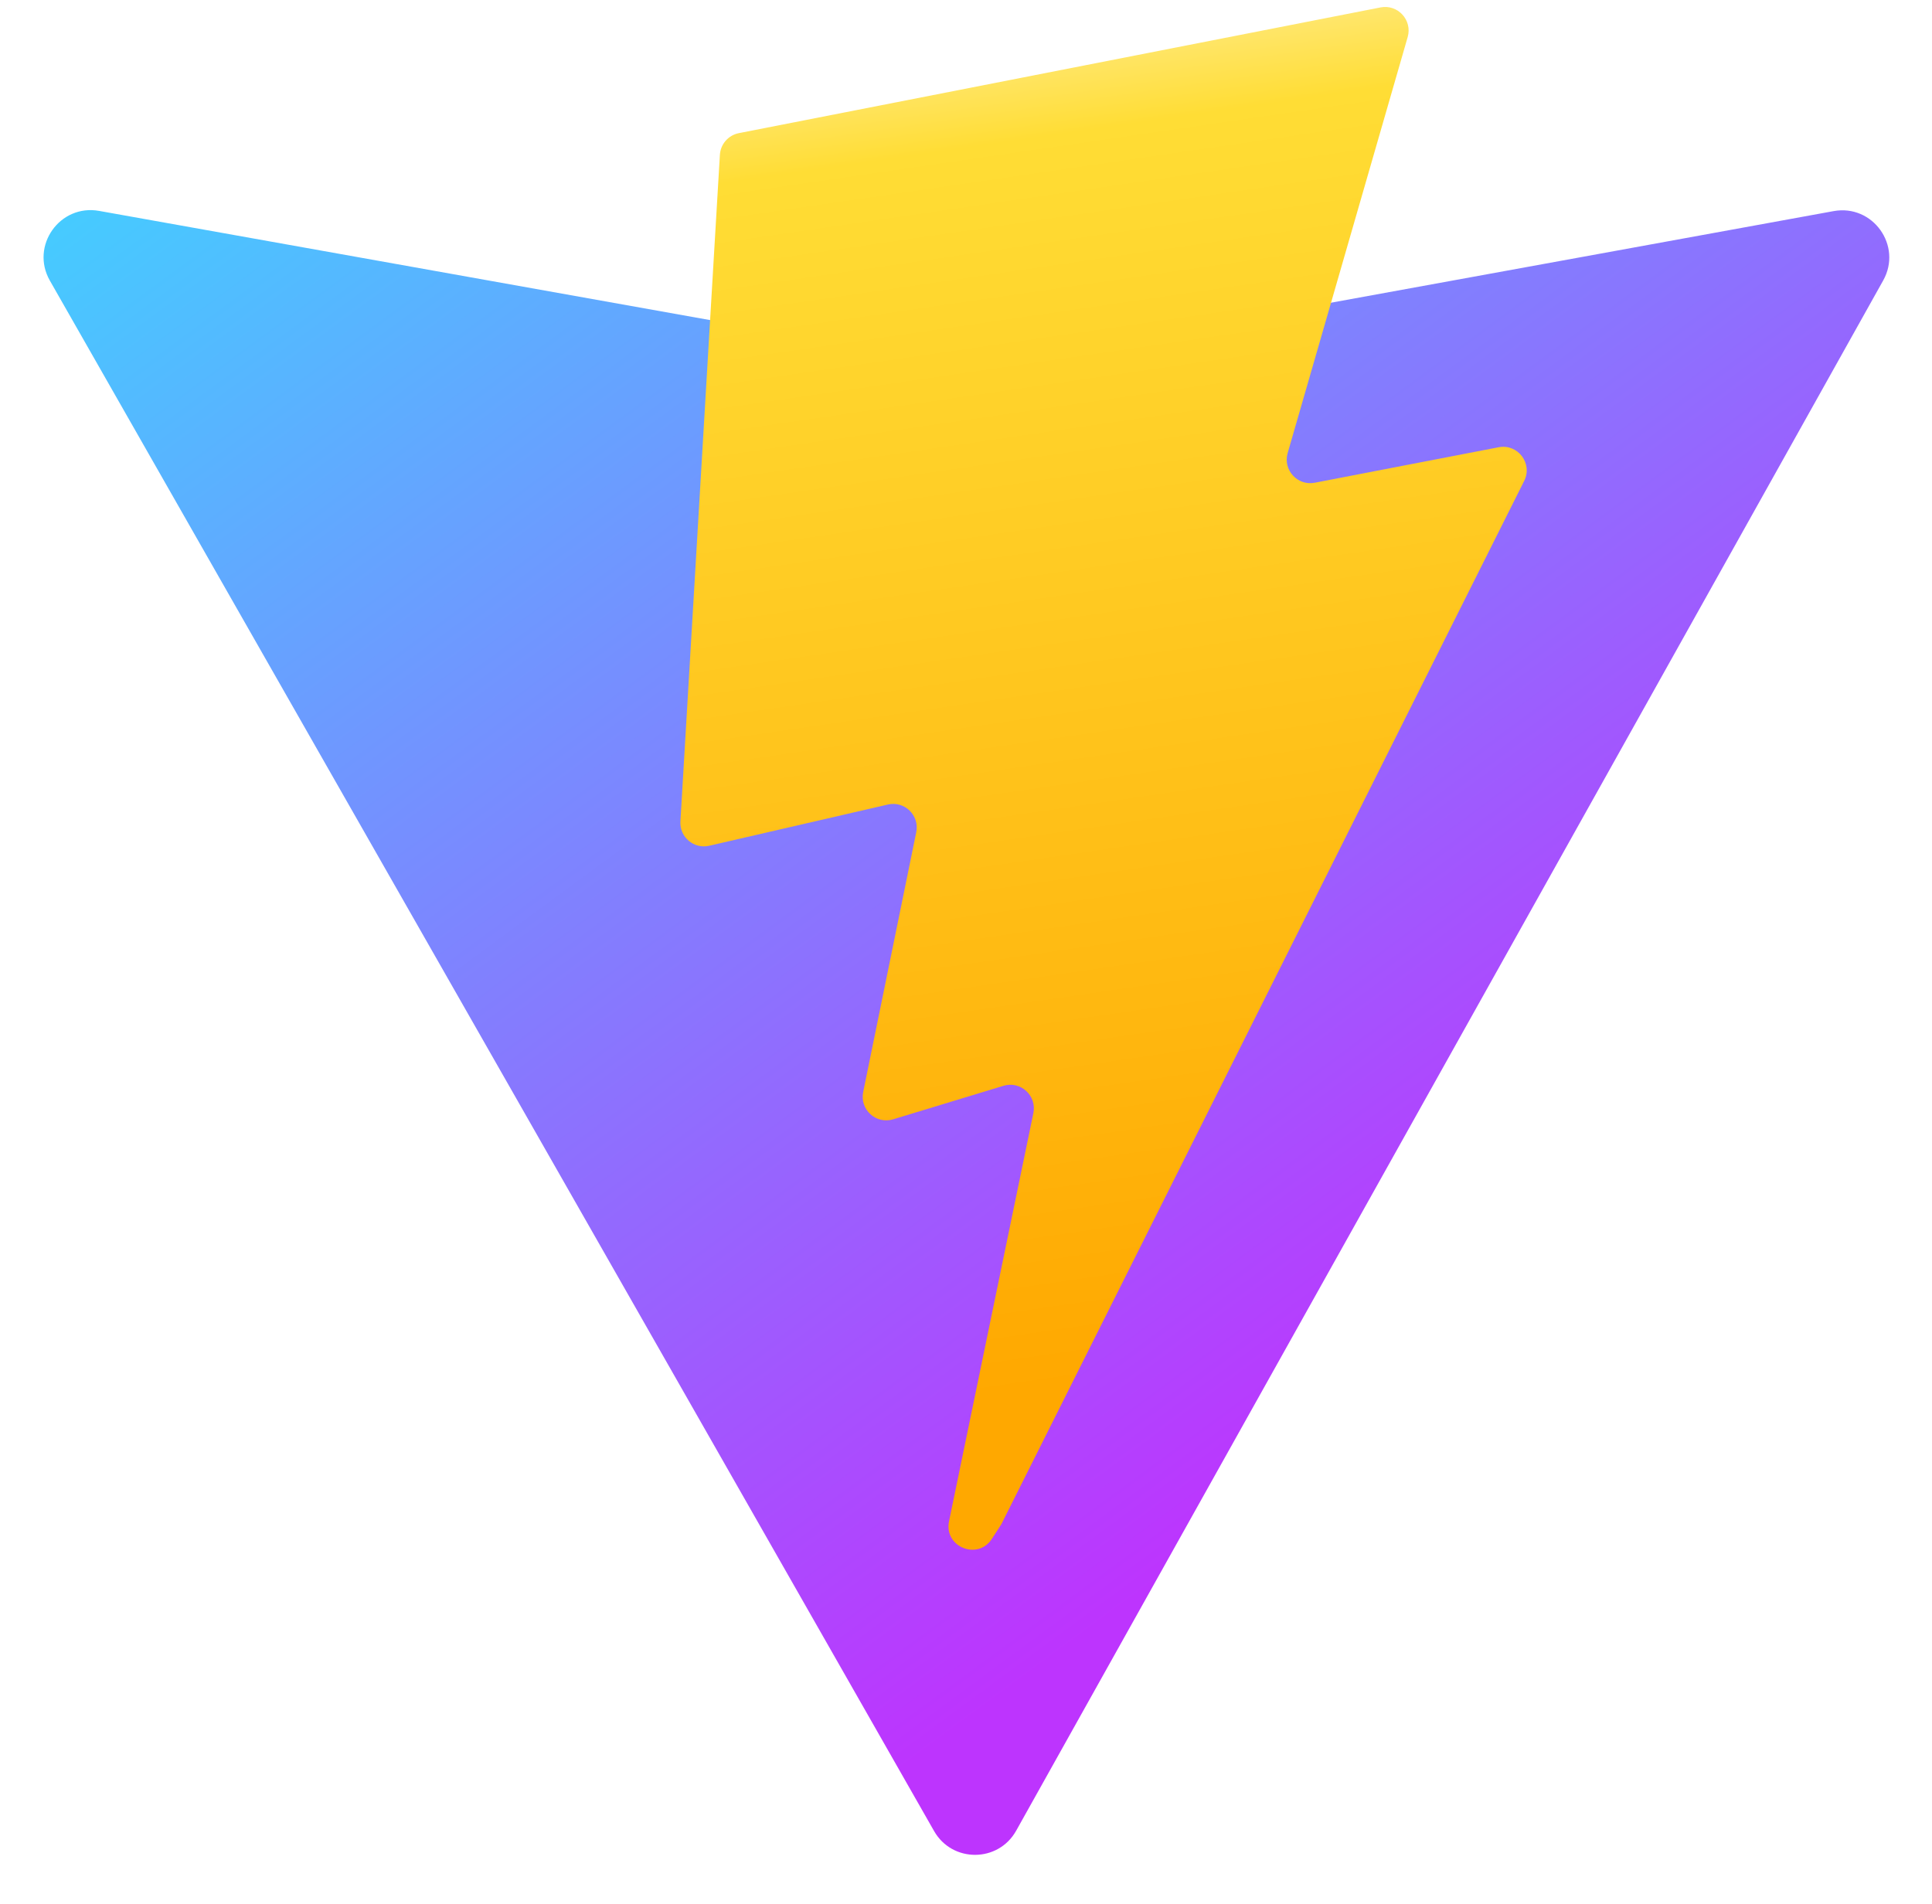
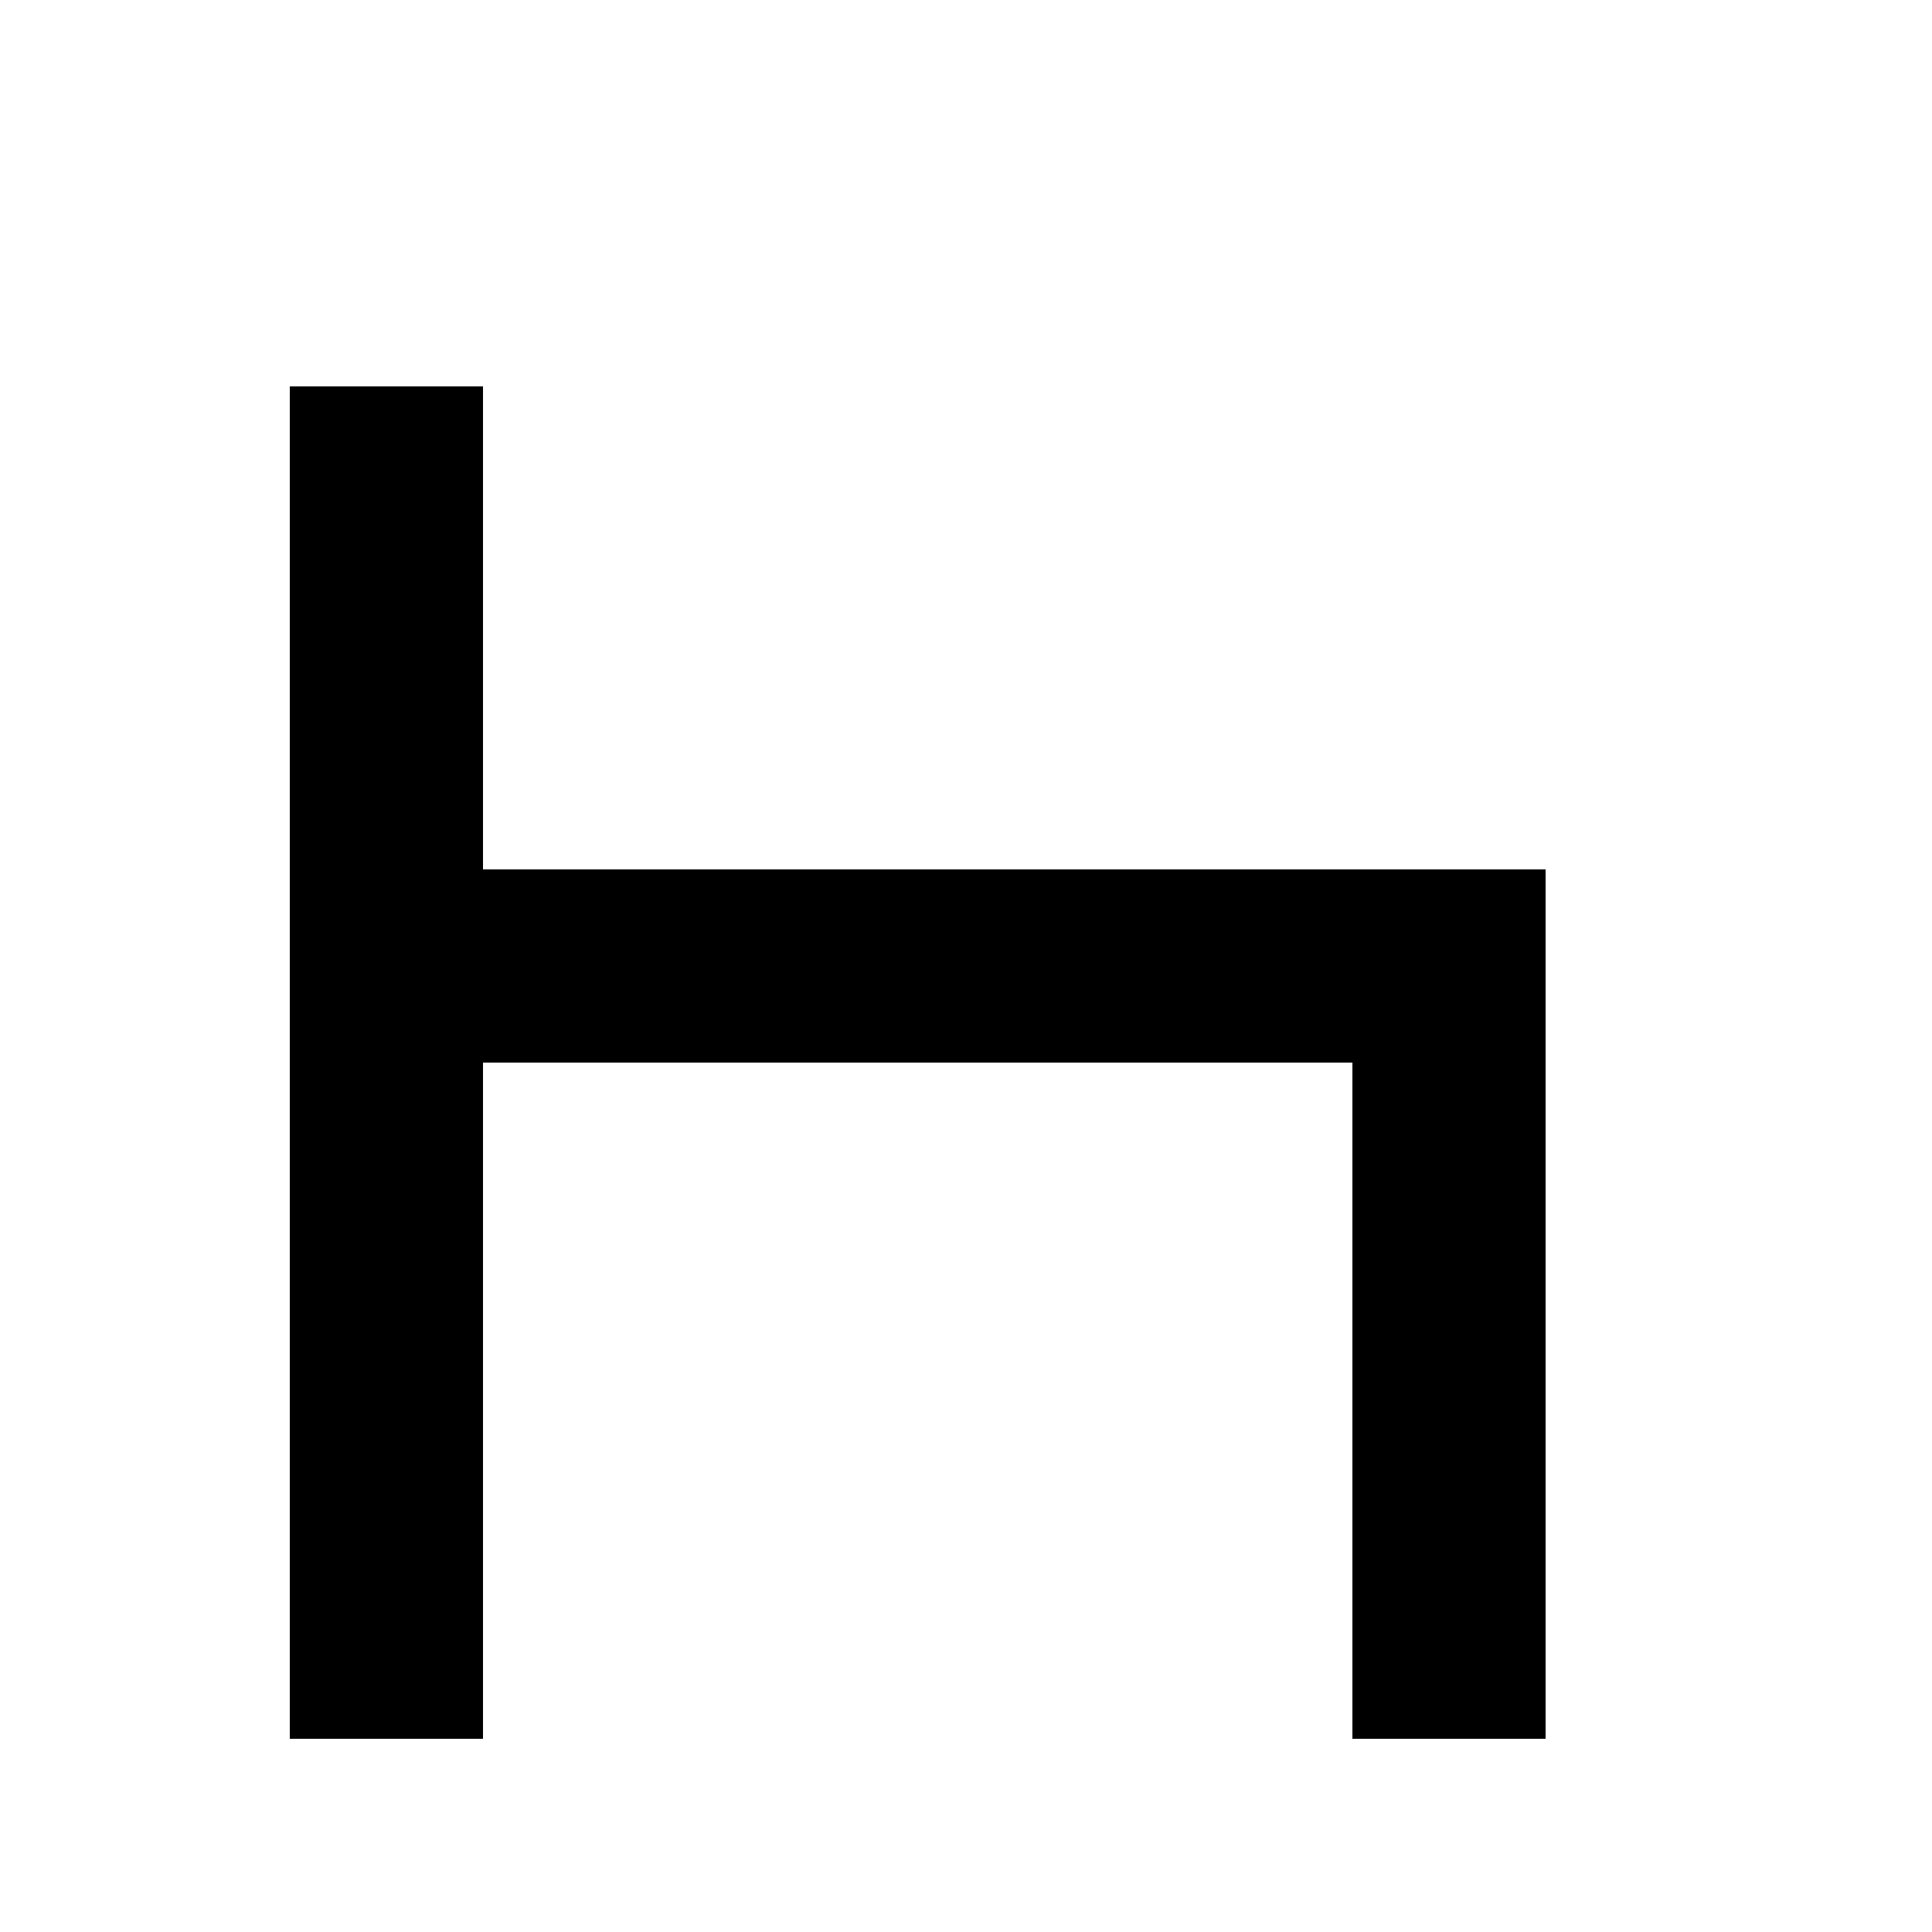
- <svg xmlns="http://www.w3.org/2000/svg" width="410" height="404" viewBox="0 0 410 404" fill="none">
-   <path d="M399.641 59.525L215.643 388.545C211.844 395.338 202.084 395.378 198.228 388.618L10.582 59.556C6.381 52.19 12.68 43.267 21.028 44.759L205.223 77.682C206.398 77.892 207.601 77.89 208.776 77.676L389.119 44.806C397.439 43.289 403.768 52.143 399.641 59.525Z" fill="url(#paint0_linear)" />
-   <path d="M292.965 1.574L156.801 28.255C154.563 28.694 152.906 30.59 152.771 32.866L144.395 174.33C144.198 177.662 147.258 180.248 150.51 179.498L188.42 170.749C191.967 169.931 195.172 173.055 194.443 176.622L183.18 231.775C182.422 235.487 185.907 238.661 189.532 237.56L212.947 230.446C216.577 229.344 220.065 232.527 219.297 236.242L201.398 322.875C200.278 328.294 207.486 331.249 210.492 326.603L212.5 323.5L323.454 102.072C325.312 98.365 322.108 94.137 318.036 94.923L279.014 102.454C275.347 103.161 272.227 99.746 273.262 96.158L298.731 7.867C299.767 4.273 296.636 0.855 292.965 1.574Z" fill="url(#paint1_linear)" />
-   <defs>
-     <linearGradient id="paint0_linear" x1="6" y1="33" x2="235" y2="344" gradientUnits="userSpaceOnUse">
-       <stop stop-color="#41D1FF" />
-       <stop offset="1" stop-color="#BD34FE" />
-     </linearGradient>
-     <linearGradient id="paint1_linear" x1="194.651" y1="8.818" x2="236.076" y2="292.989" gradientUnits="userSpaceOnUse">
-       <stop stop-color="#FFEA83" />
-       <stop offset="0.083" stop-color="#FFDD35" />
-       <stop offset="1" stop-color="#FFA800" />
-     </linearGradient>
-   </defs>
+ <svg xmlns="http://www.w3.org/2000/svg" width="200" height="200" viewBox="0 0 200 200" fill="none">
+   <rect x="30" y="40" width="20" height="100" fill="black" />
+   <rect x="50" y="90" width="100" height="20" fill="black" />
+   <rect x="140" y="90" width="20" height="90" fill="black" />
+   <rect x="30" y="140" width="20" height="40" fill="black" />
</svg>
